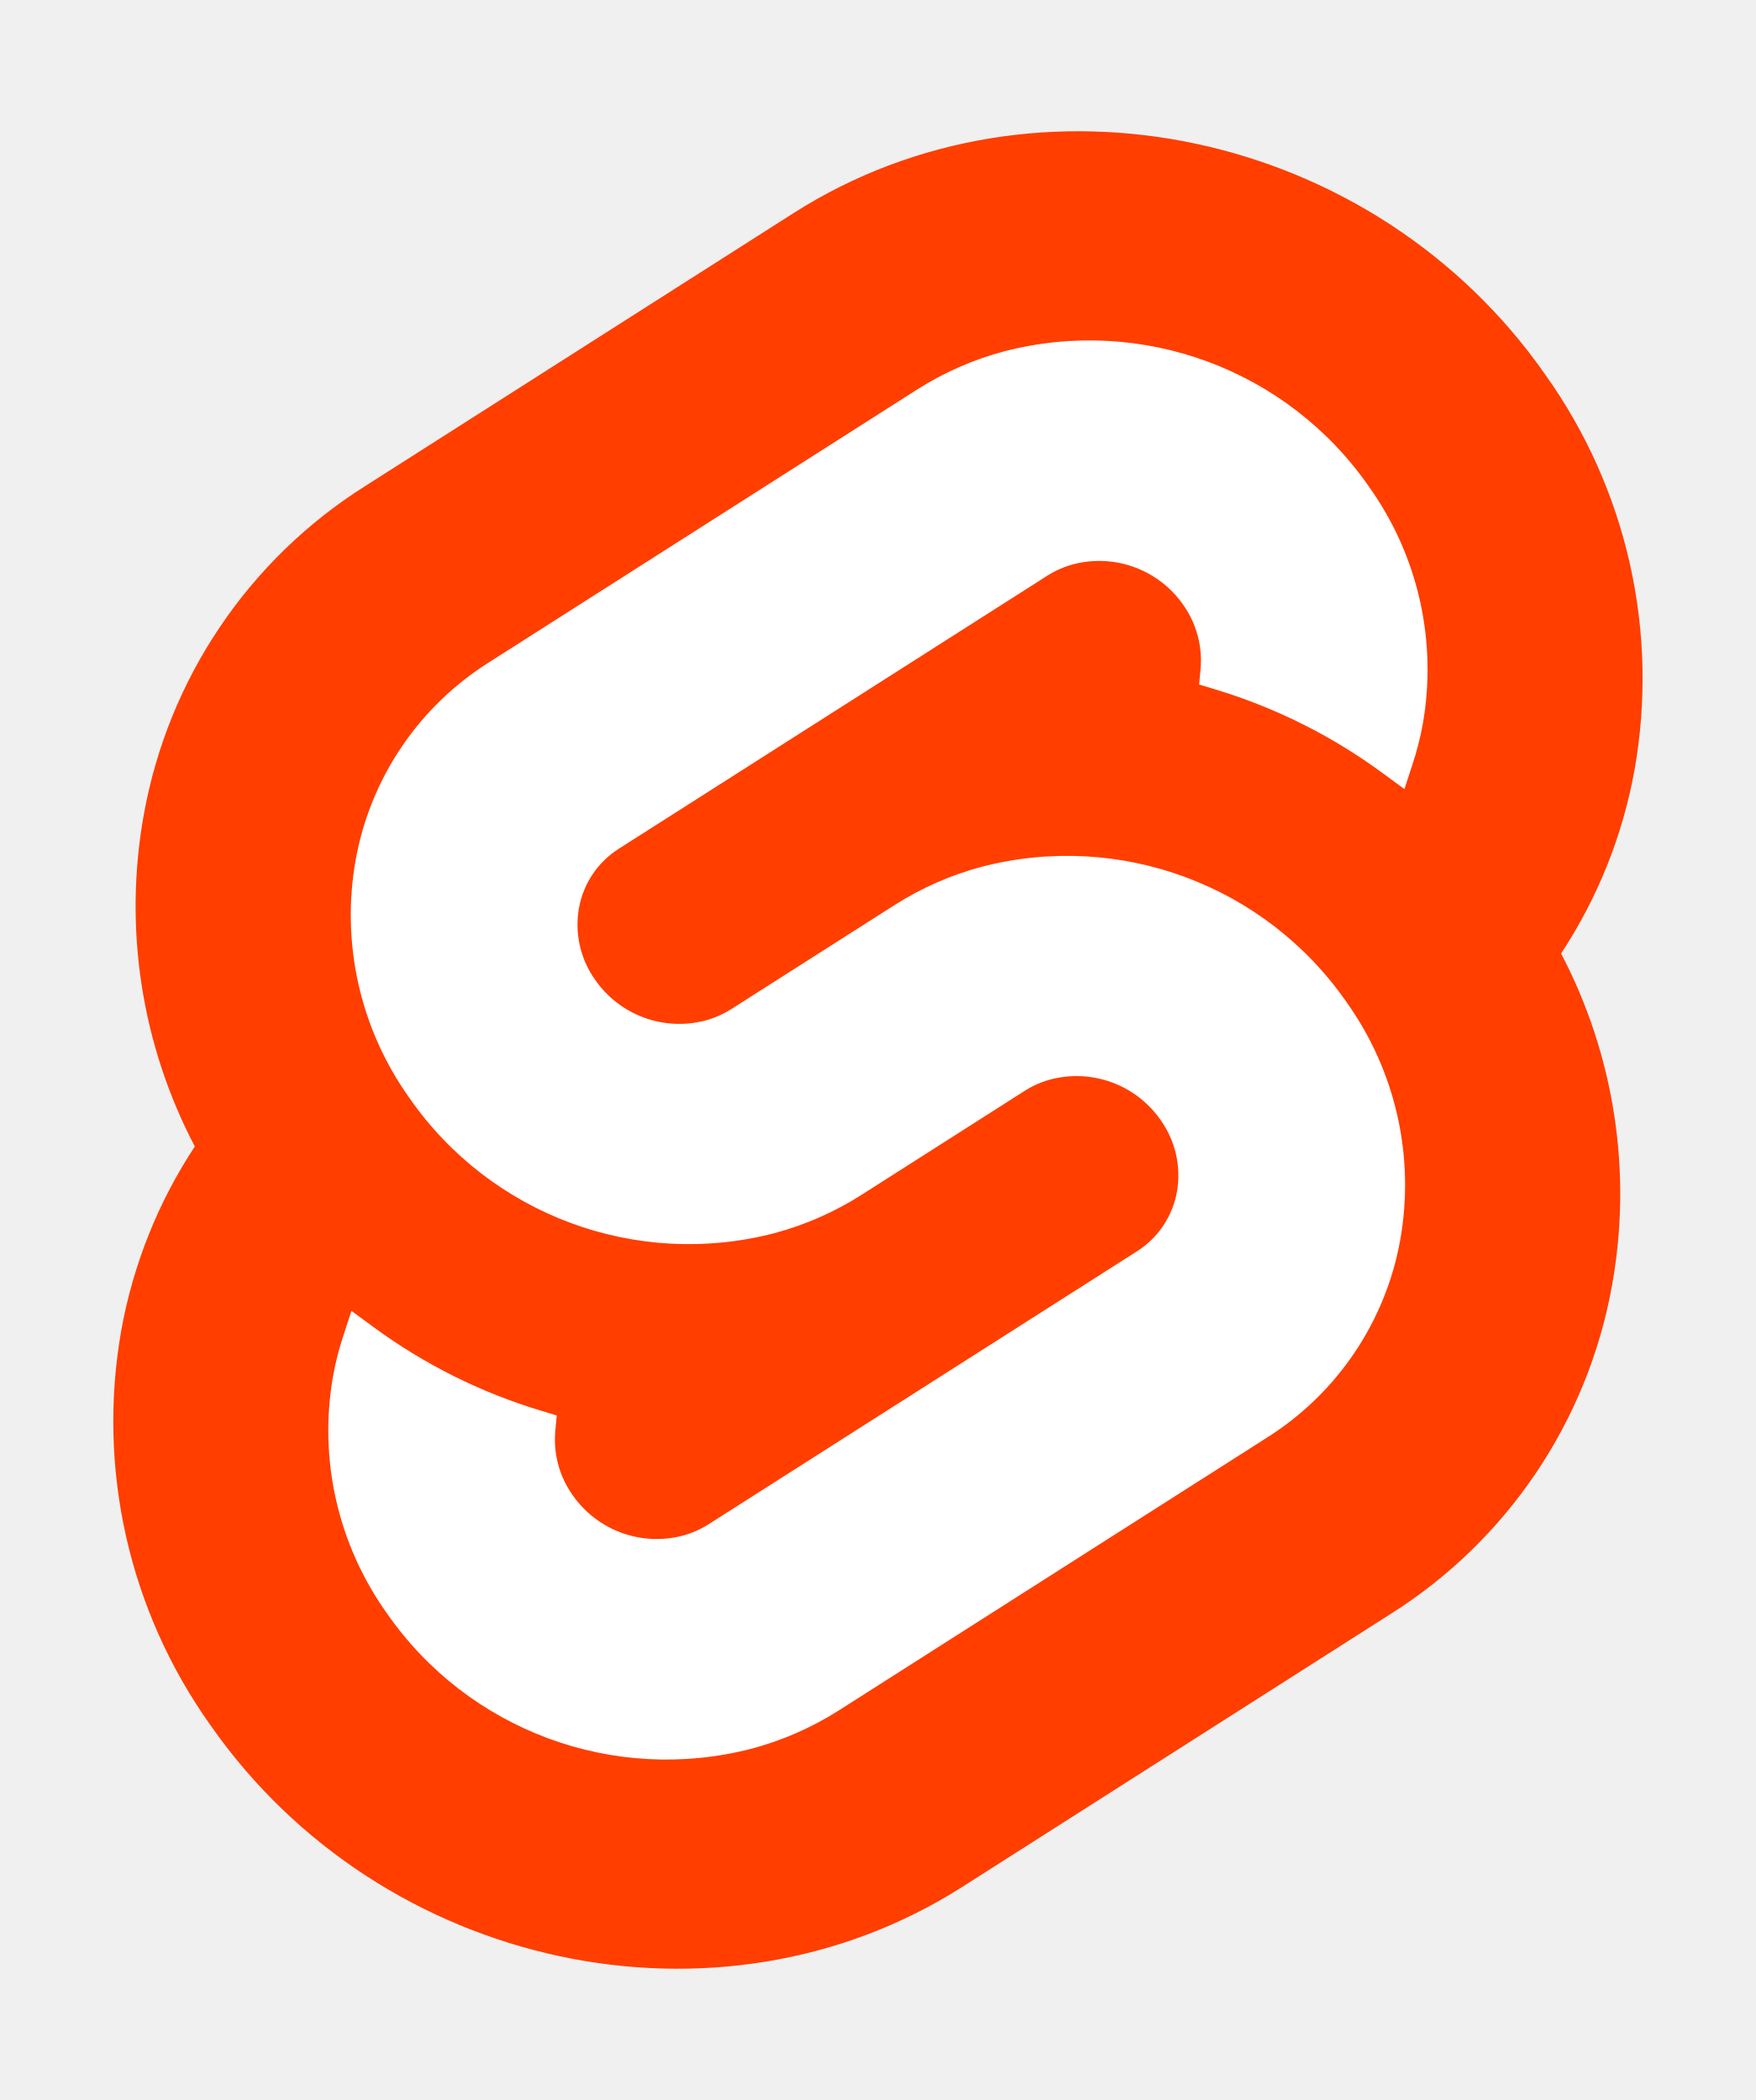
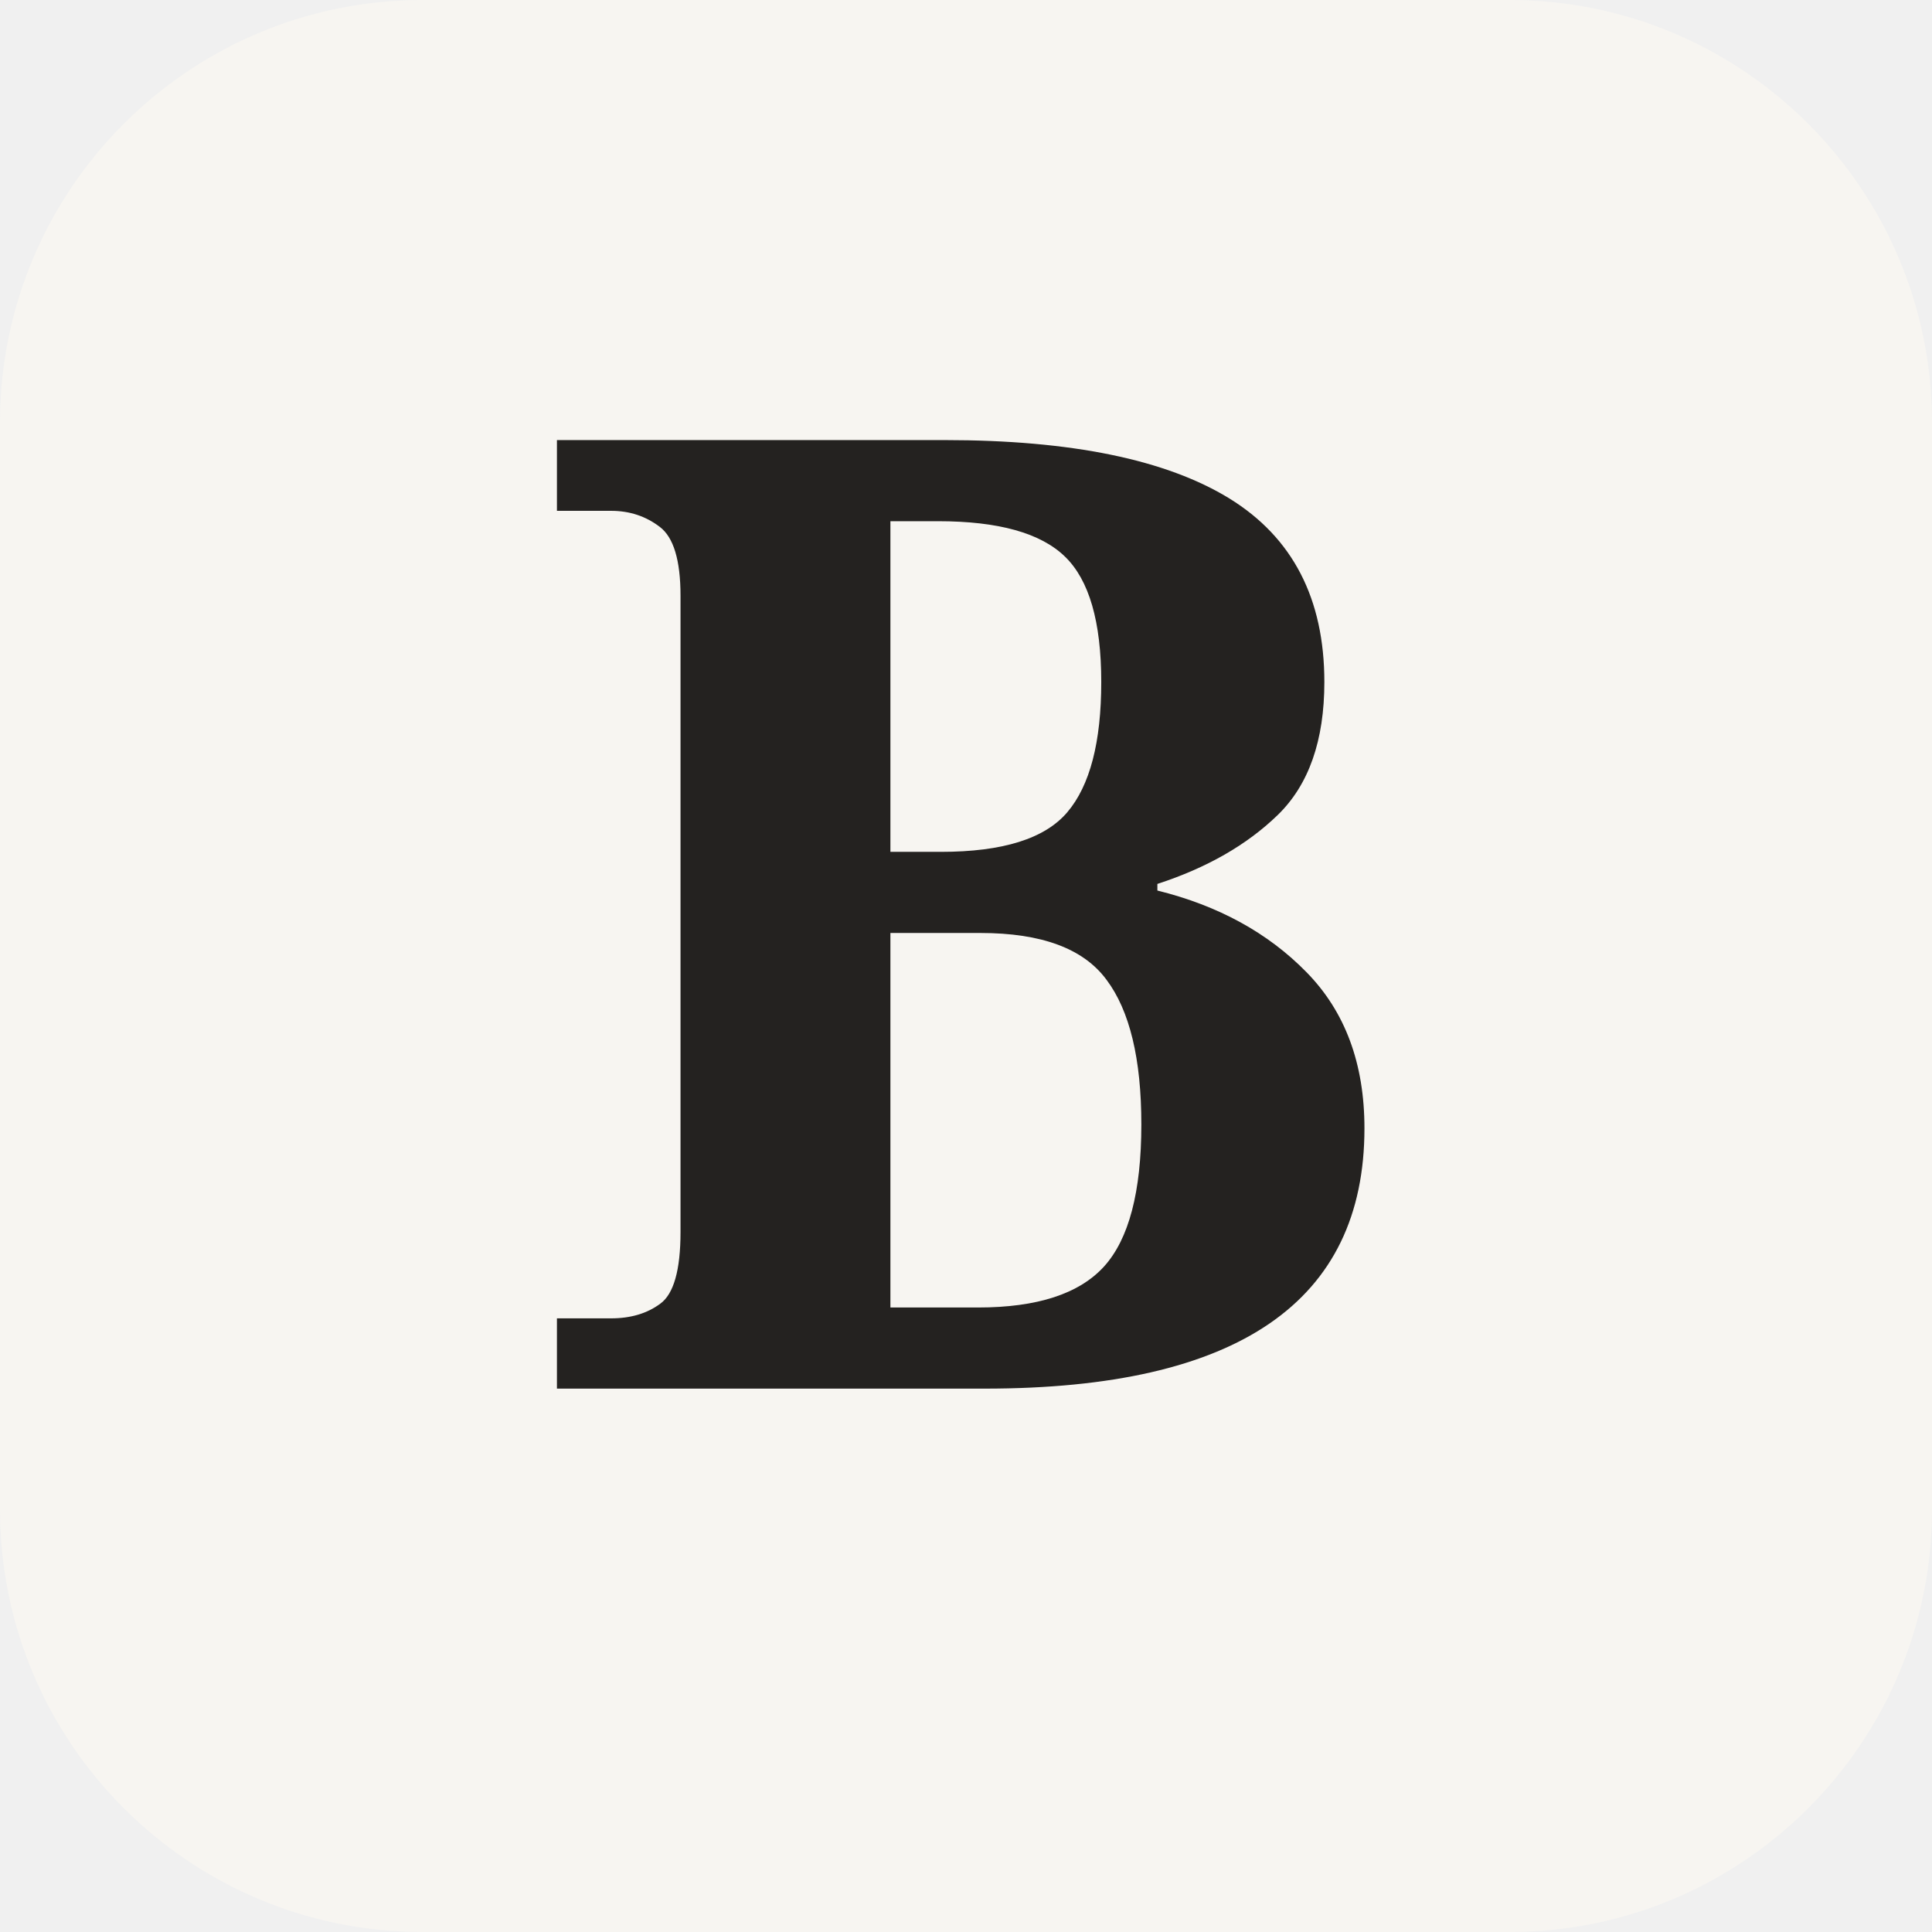
- <svg xmlns="http://www.w3.org/2000/svg" width="107" height="128" viewBox="0 0 107 128">
-   <path d="M94.157 22.819c-10.4-14.885-30.94-19.297-45.792-9.835L22.282 29.608A29.92 29.92 0 0 0 8.764 49.65a31.5 31.5 0 0 0 3.108 20.231 30 30 0 0 0-4.477 11.183 31.9 31.9 0 0 0 5.448 24.116c10.402 14.887 30.942 19.297 45.791 9.835l26.083-16.624A29.92 29.92 0 0 0 98.235 78.35a31.53 31.53 0 0 0-3.105-20.232 30 30 0 0 0 4.474-11.182 31.88 31.88 0 0 0-5.447-24.116" style="fill:#ff3e00" />
-   <path d="M45.817 106.582a20.72 20.72 0 0 1-22.237-8.243 19.17 19.17 0 0 1-3.277-14.503 18 18 0 0 1 .624-2.435l.49-1.498 1.337.981a33.6 33.6 0 0 0 10.203 5.098l.97.294-.09.968a5.85 5.85 0 0 0 1.052 3.878 6.24 6.24 0 0 0 6.695 2.485 5.8 5.8 0 0 0 1.603-.704L69.27 76.28a5.43 5.43 0 0 0 2.45-3.631 5.8 5.8 0 0 0-.987-4.371 6.24 6.24 0 0 0-6.698-2.487 5.7 5.7 0 0 0-1.6.704l-9.953 6.345a19 19 0 0 1-5.296 2.326 20.72 20.72 0 0 1-22.237-8.243 19.17 19.17 0 0 1-3.277-14.502 17.99 17.99 0 0 1 8.13-12.052l26.081-16.623a19 19 0 0 1 5.3-2.329 20.72 20.72 0 0 1 22.237 8.243 19.17 19.17 0 0 1 3.277 14.503 18 18 0 0 1-.624 2.435l-.49 1.498-1.337-.98a33.6 33.6 0 0 0-10.203-5.1l-.97-.294.09-.968a5.86 5.86 0 0 0-1.052-3.878 6.24 6.24 0 0 0-6.696-2.485 5.8 5.8 0 0 0-1.602.704L37.73 51.72a5.42 5.42 0 0 0-2.449 3.63 5.79 5.79 0 0 0 .986 4.372 6.24 6.24 0 0 0 6.698 2.486 5.8 5.8 0 0 0 1.602-.704l9.952-6.342a19 19 0 0 1 5.295-2.328 20.72 20.72 0 0 1 22.237 8.242 19.17 19.17 0 0 1 3.277 14.503 18 18 0 0 1-8.13 12.053l-26.081 16.622a19 19 0 0 1-5.3 2.328" style="fill:#fff" />
+ <svg xmlns="http://www.w3.org/2000/svg" viewBox="0 0 64 64">
+   <style>
+     .background { fill: #f7f5f1; }
+     .letter { fill: #242220; }
+ 
+     @media (prefers-color-scheme: dark) {
+       .background { fill: #171614; }
+       .letter { fill: #ece8e1; }
+     }
+   </style>
+   <rect class="background" width="64" height="64" rx="14" />
+   <text class="letter" x="32" y="46" font-family="Georgia, serif" font-size="44" font-weight="700" text-anchor="middle">B</text>
</svg>
